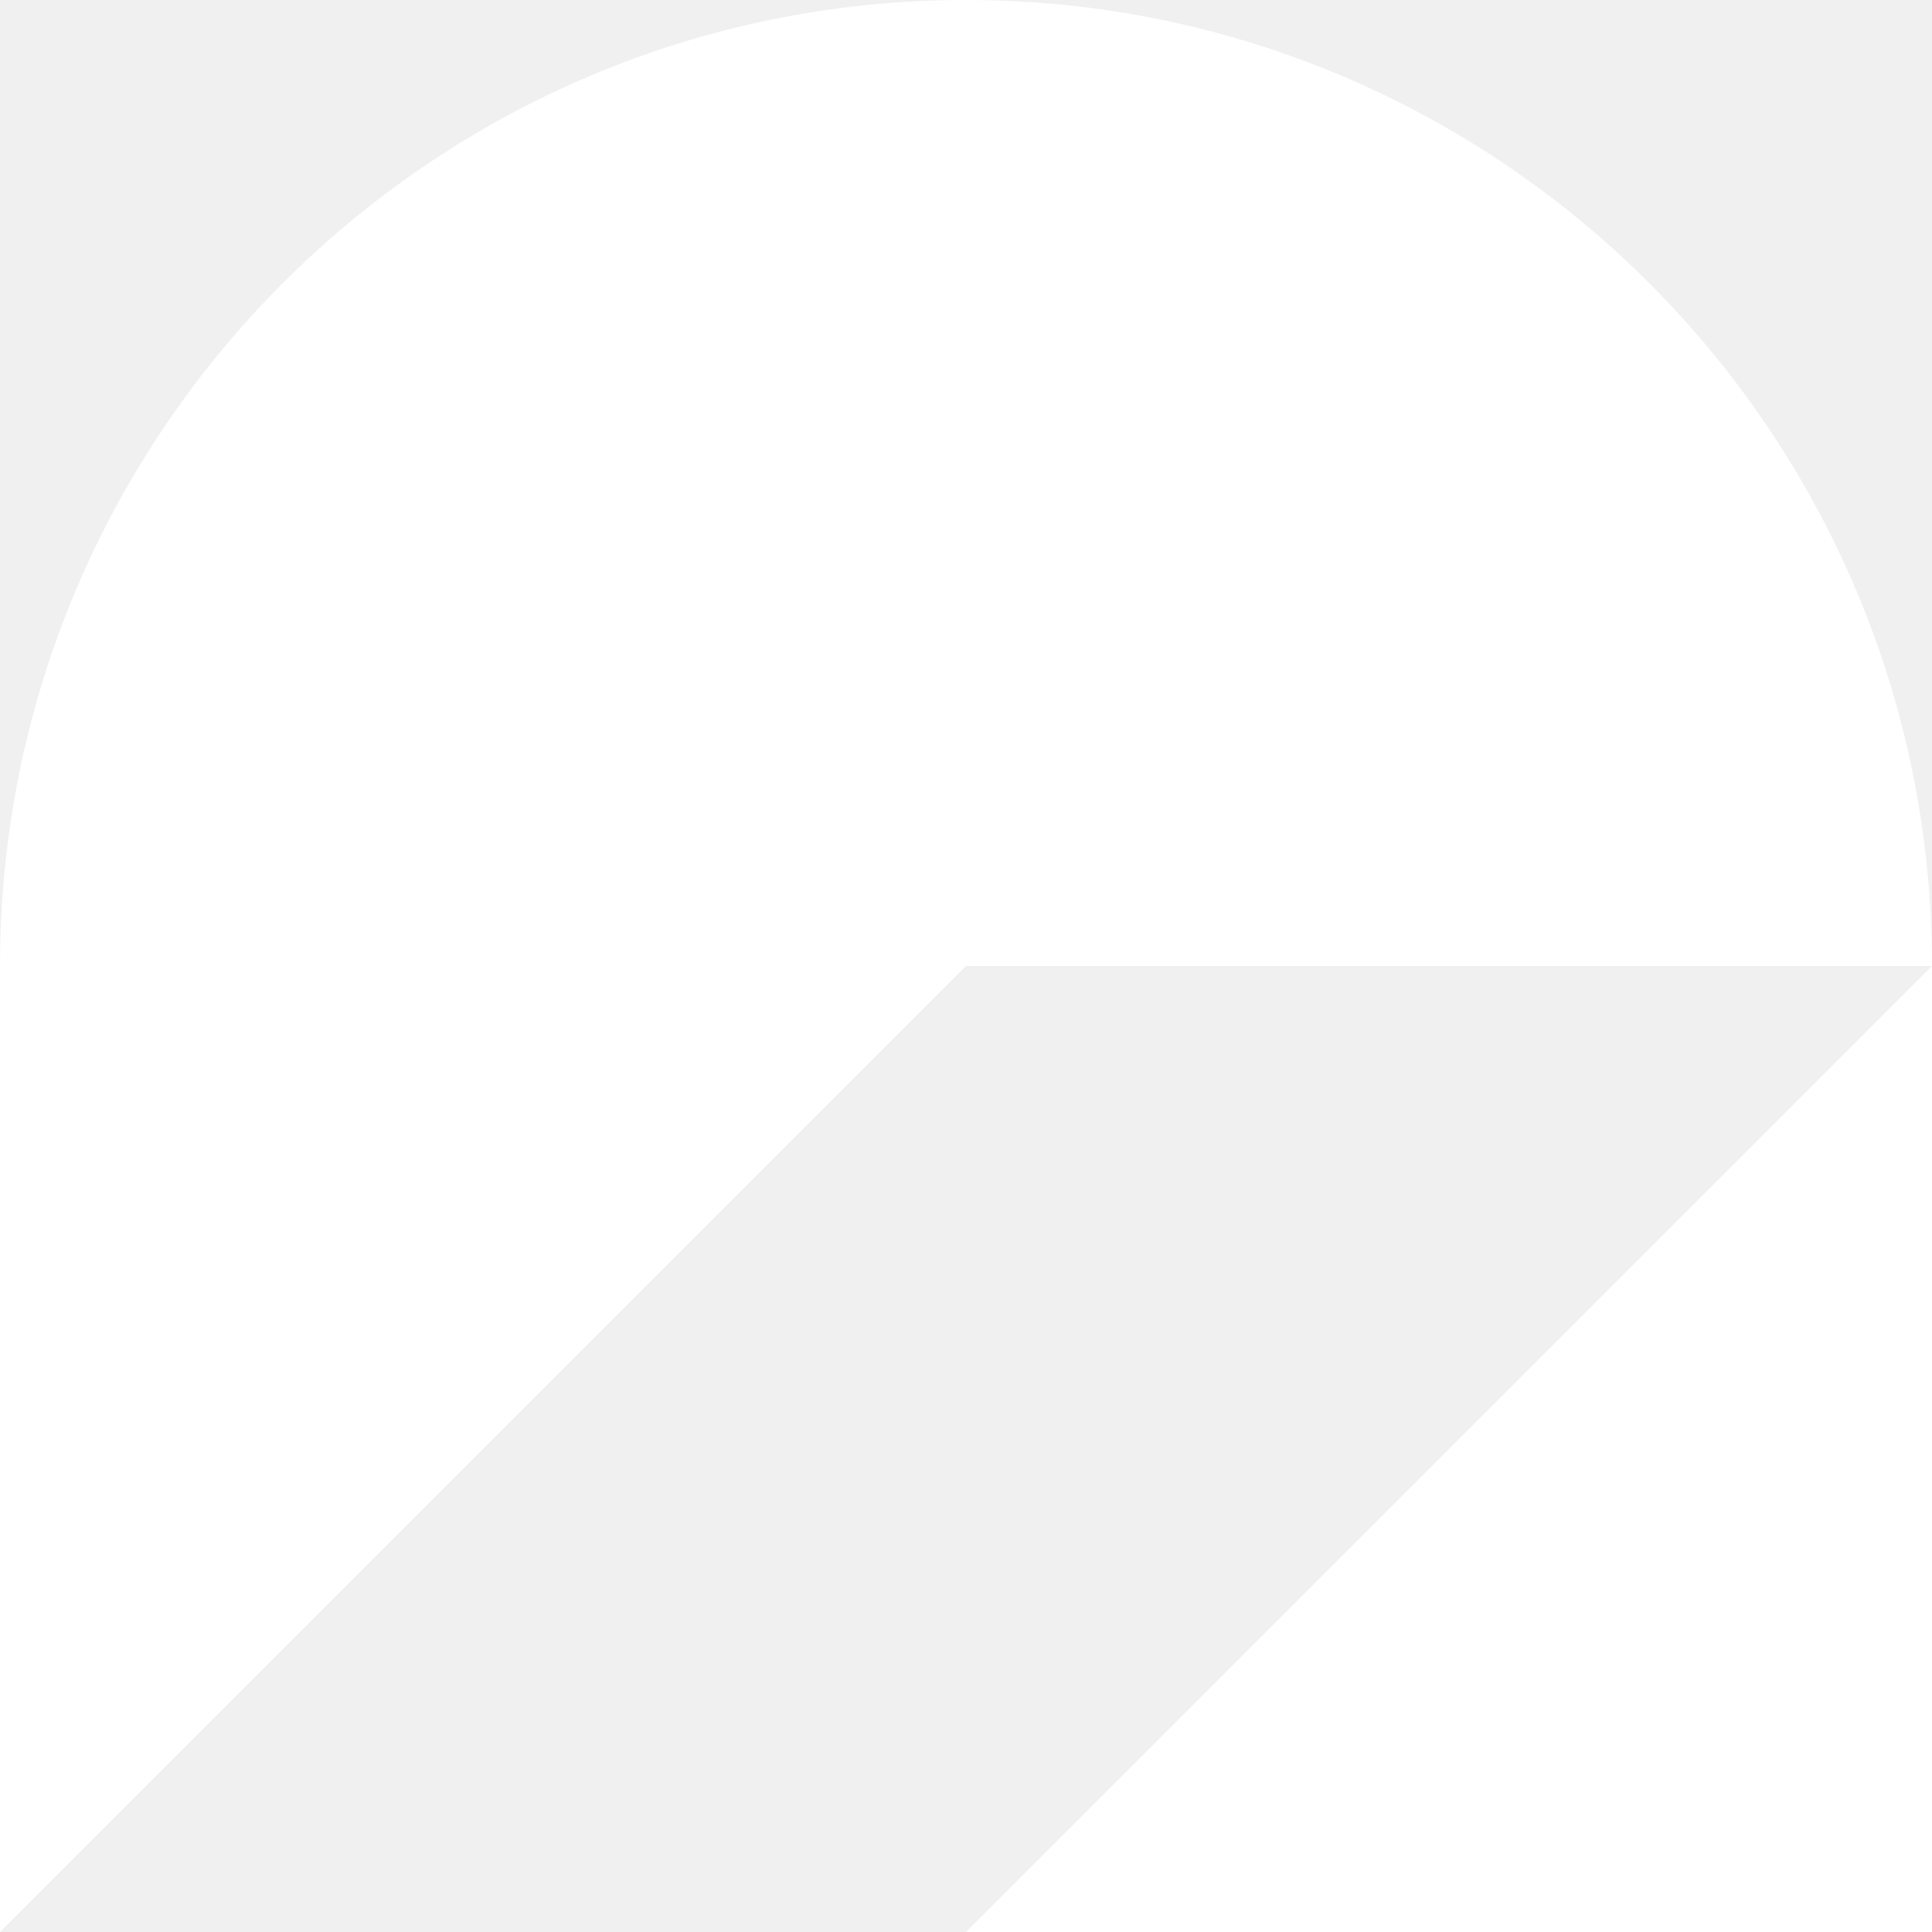
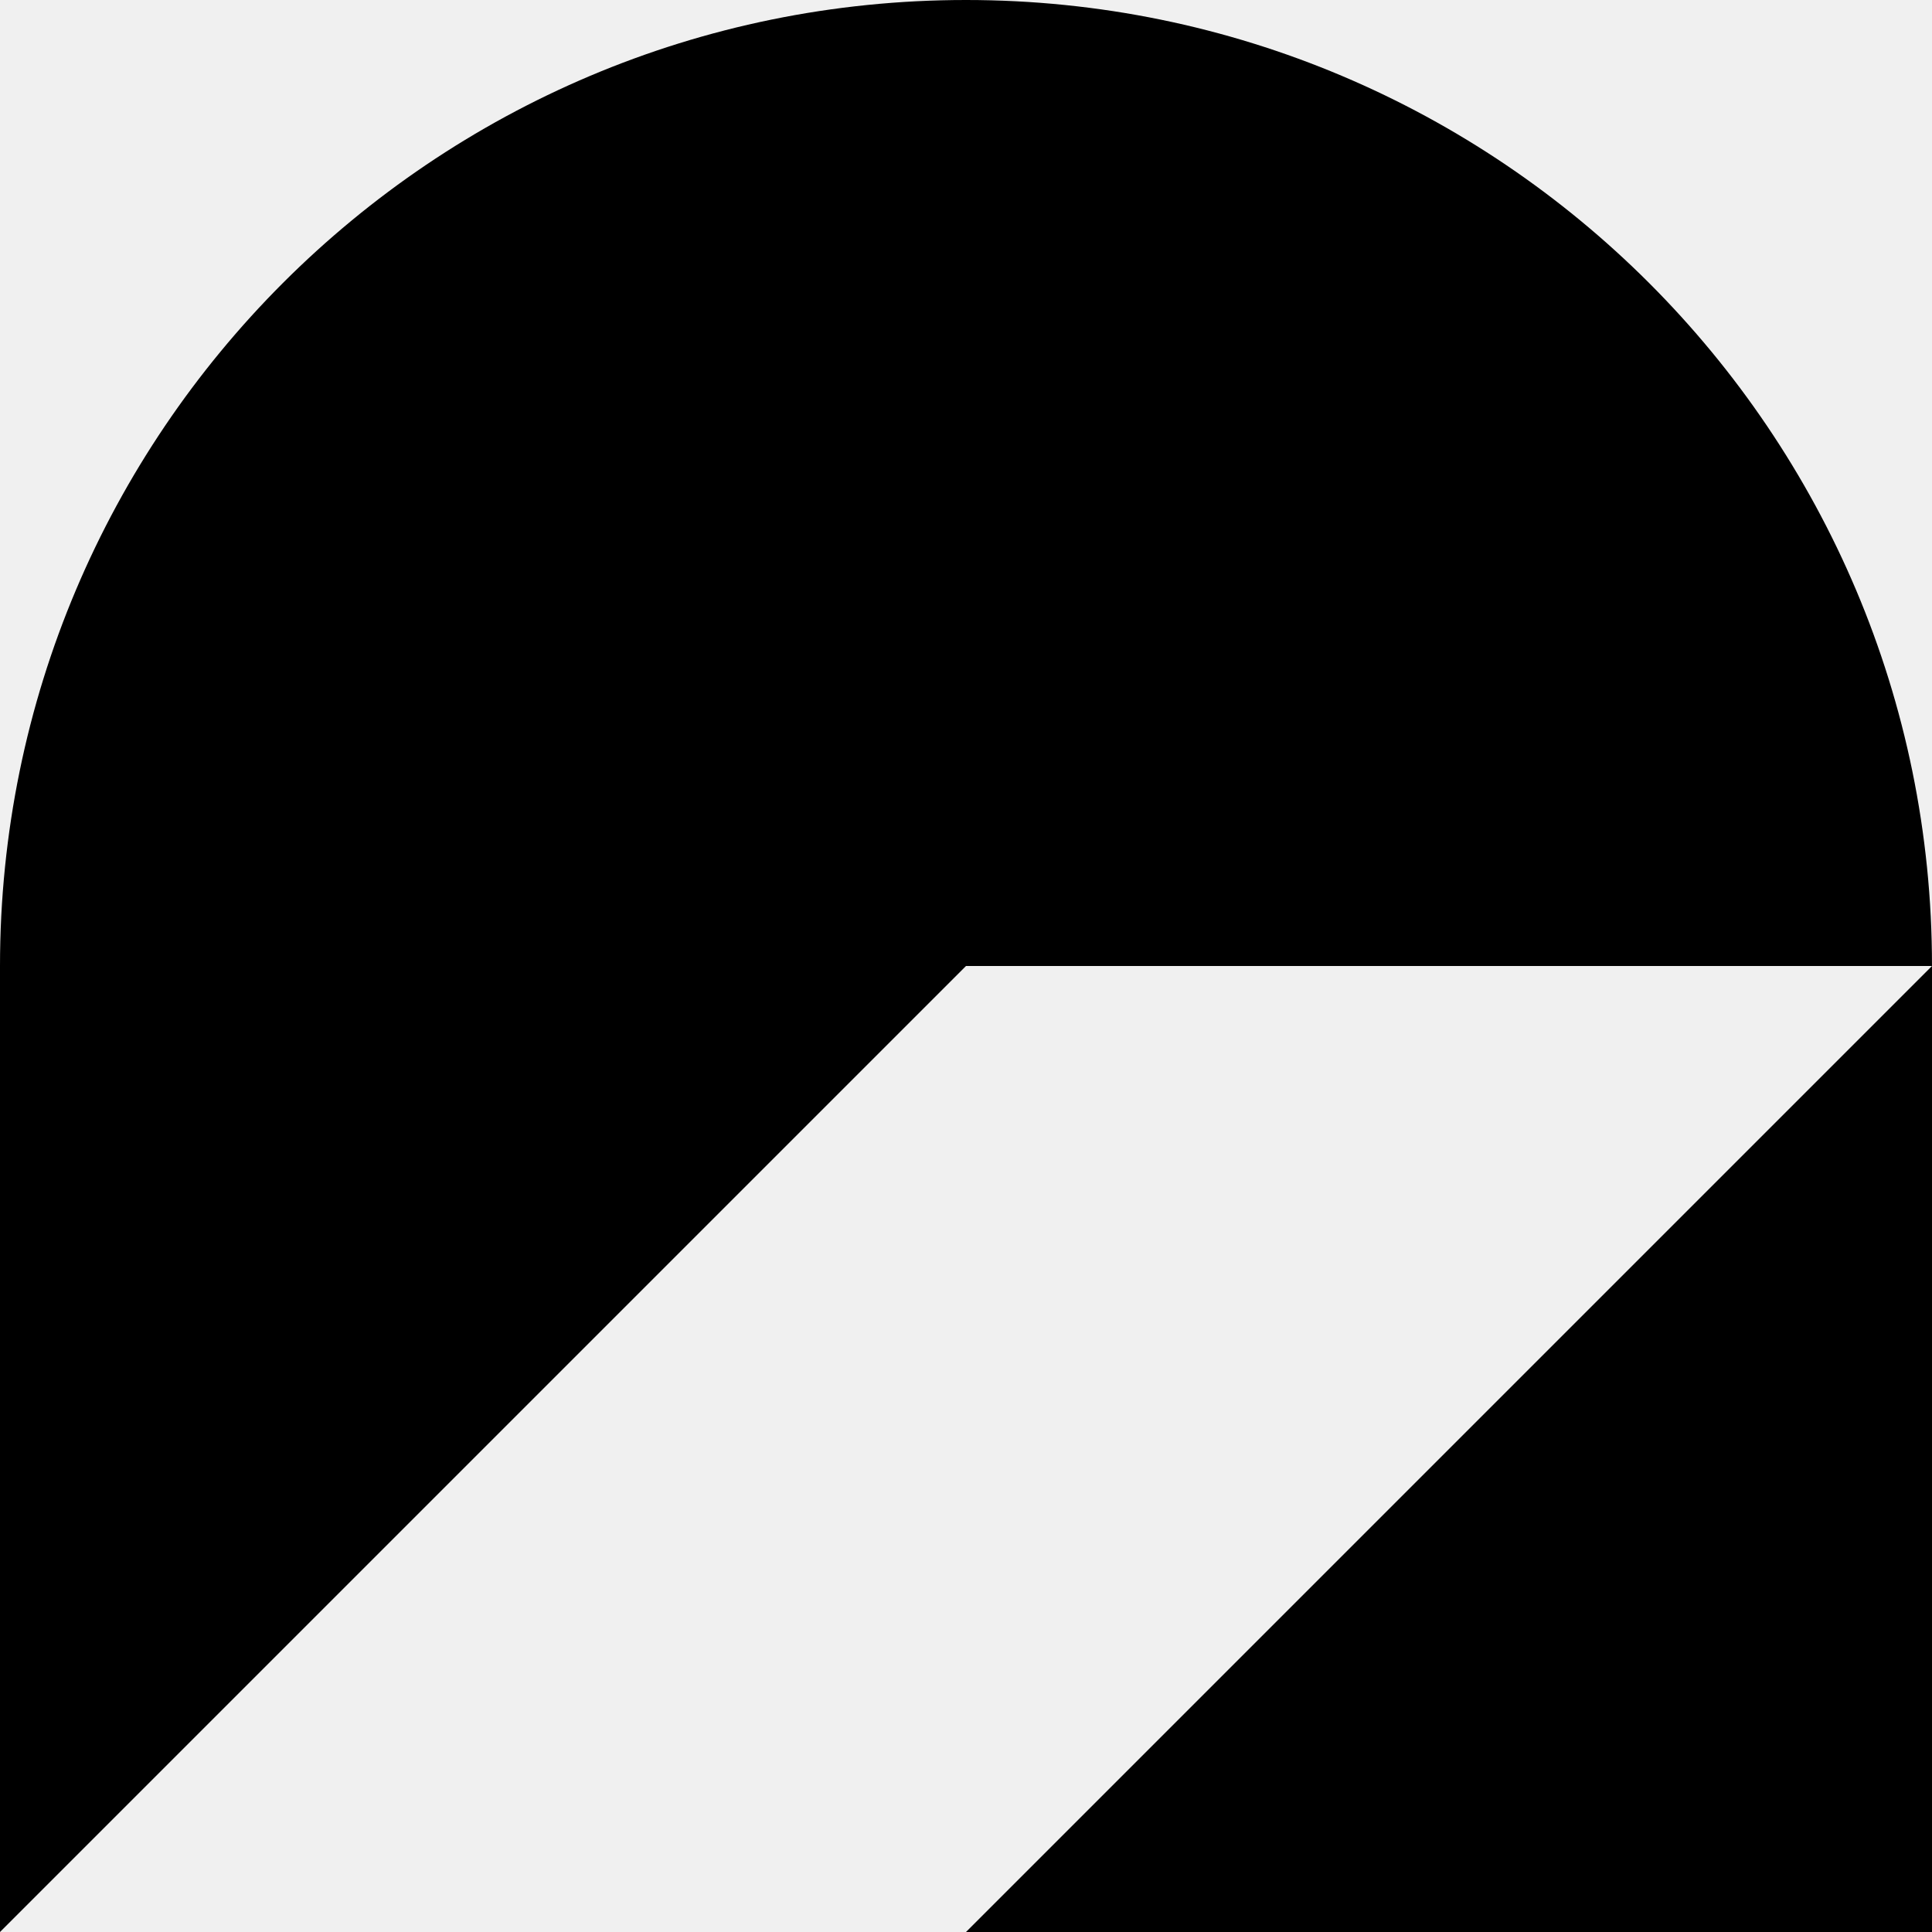
<svg xmlns="http://www.w3.org/2000/svg" width="32" height="32" viewBox="0 0 32 32" fill="none">
-   <path d="M32 16V32H16L32 16Z" fill="white" />
-   <path d="M0 32V16H16L0 32Z" fill="white" />
-   <path d="M0 16H16V0C7.164 0 0 7.164 0 16Z" fill="white" />
-   <path d="M16 0V16H32C32 7.164 24.836 0 16 0Z" fill="white" />
+   <path d="M32 16V32H16L32 16Z" fill="black" />
+   <path d="M0 32V16H16L0 32Z" fill="black" />
+   <path d="M0 16H16V0C7.164 0 0 7.164 0 16Z" fill="black" />
+   <path d="M16 0V16H32C32 7.164 24.836 0 16 0Z" fill="black" />
</svg>
